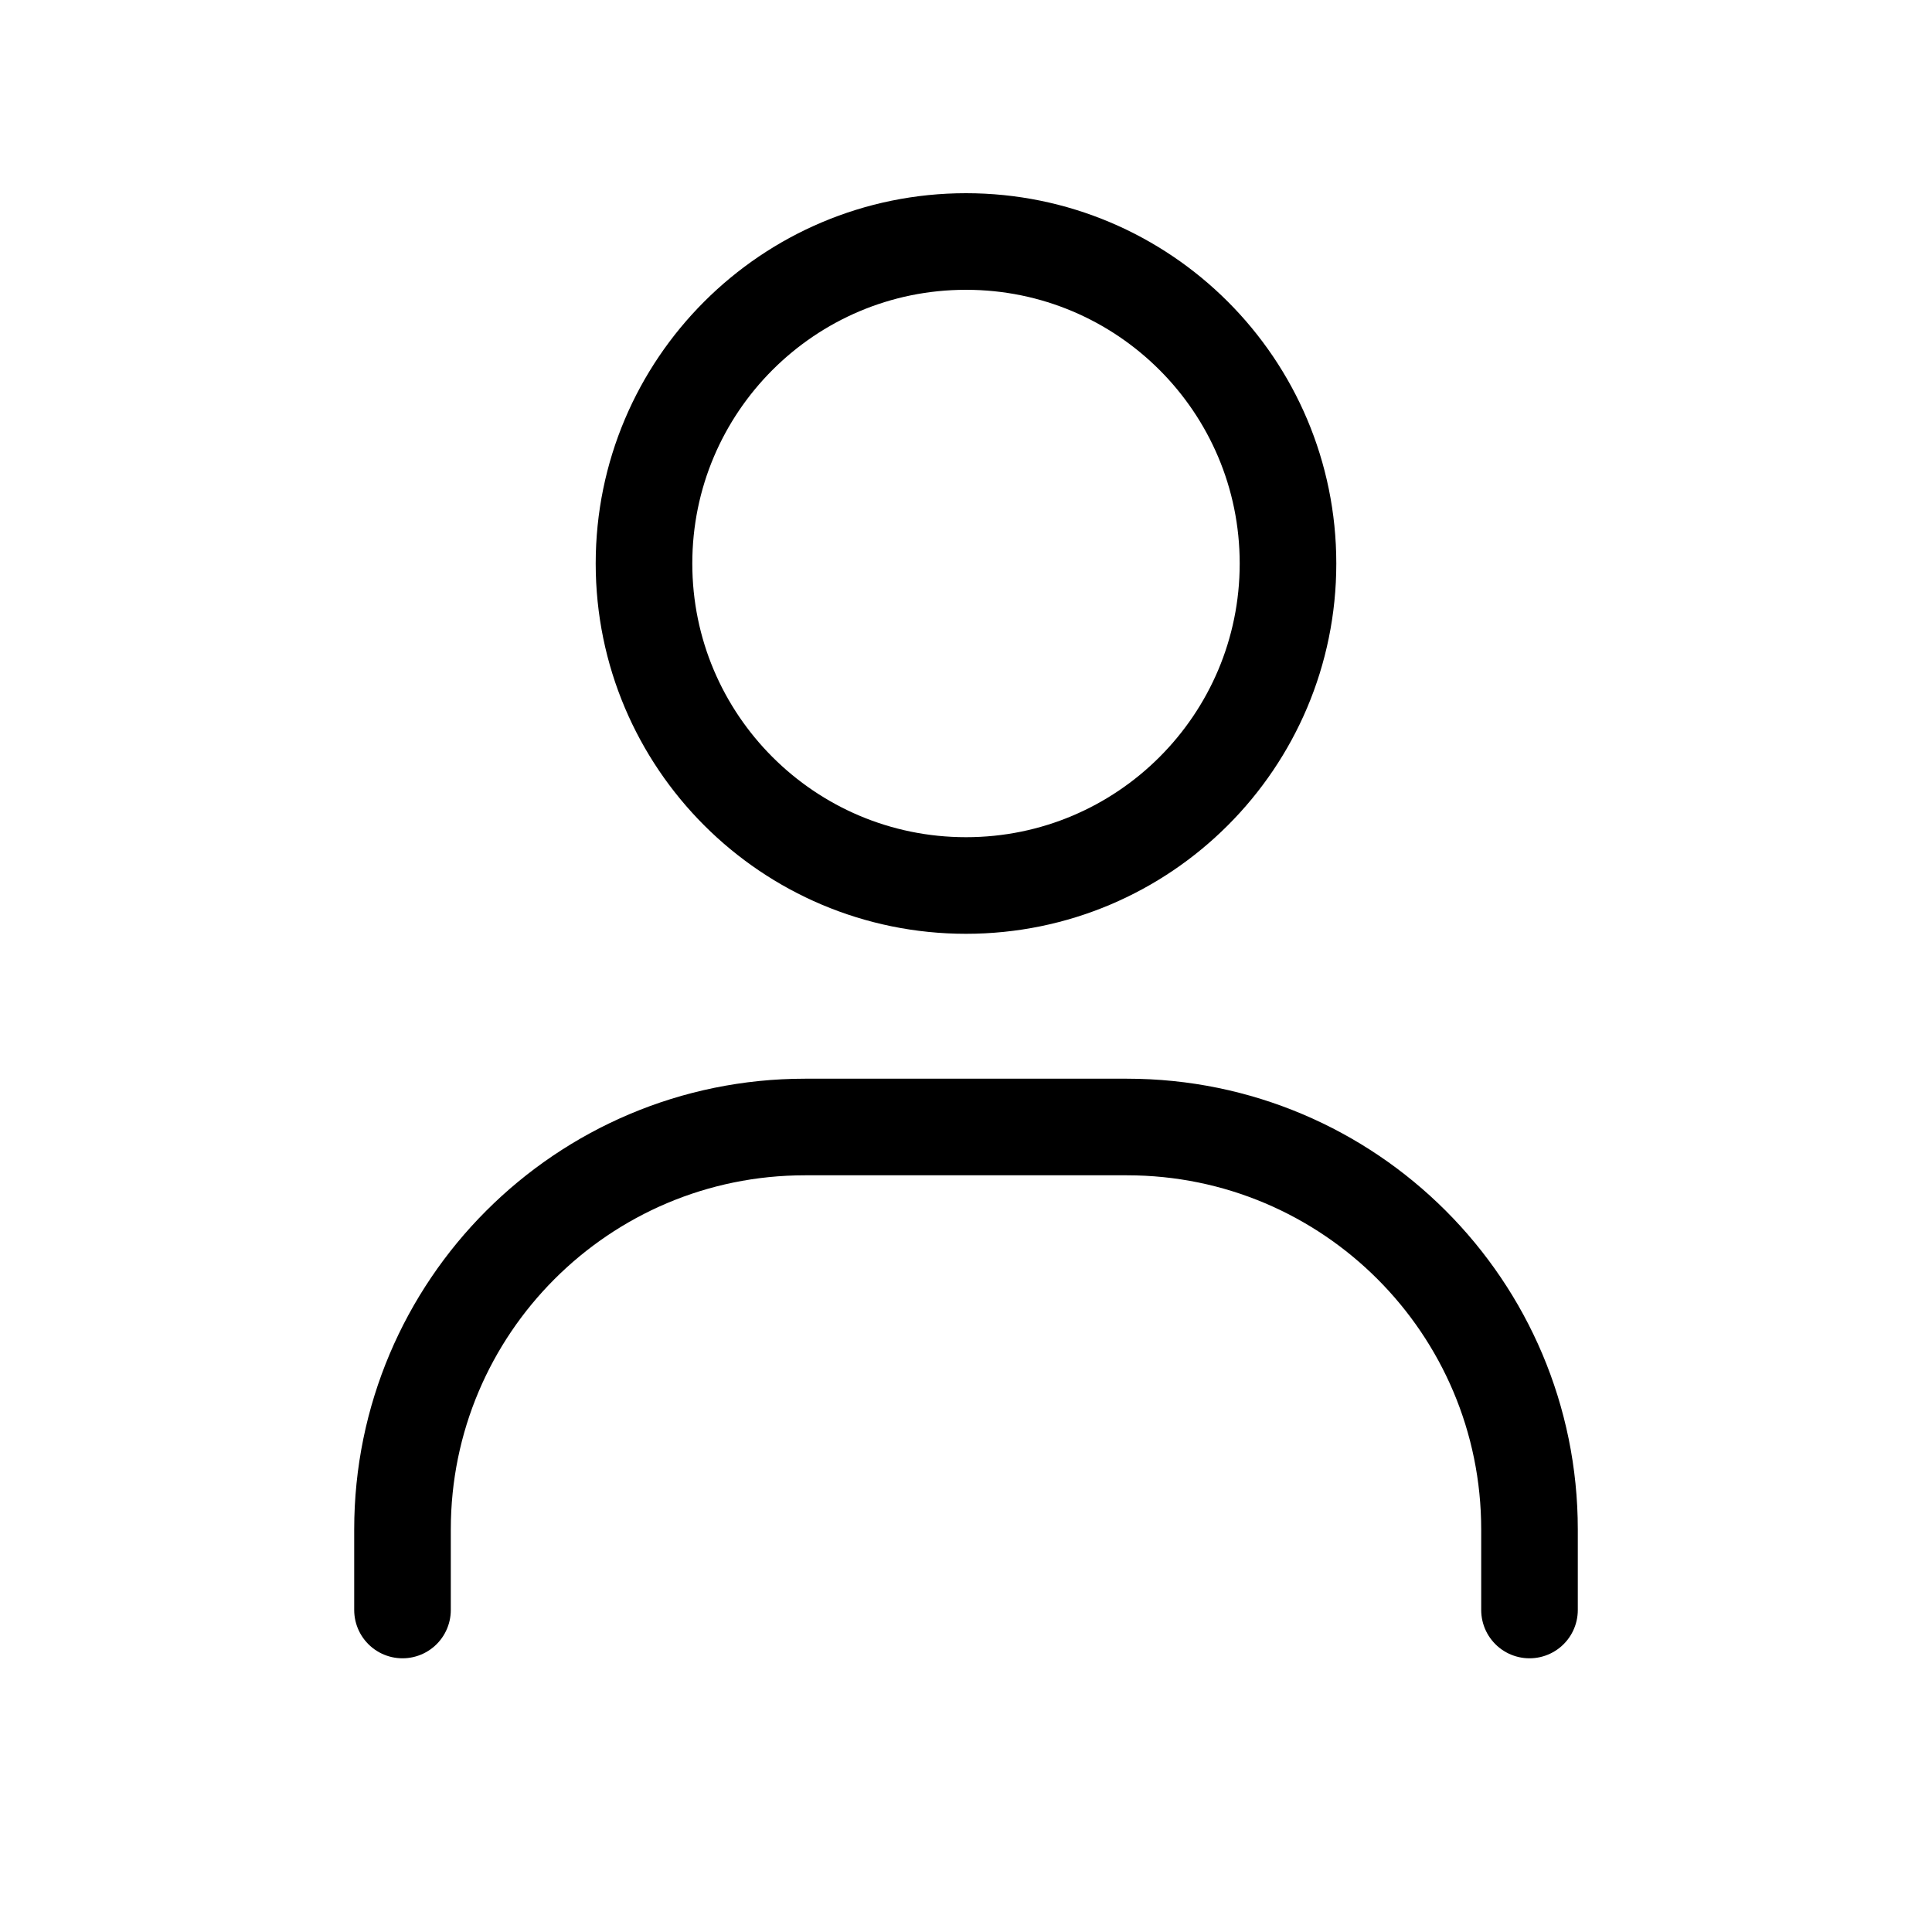
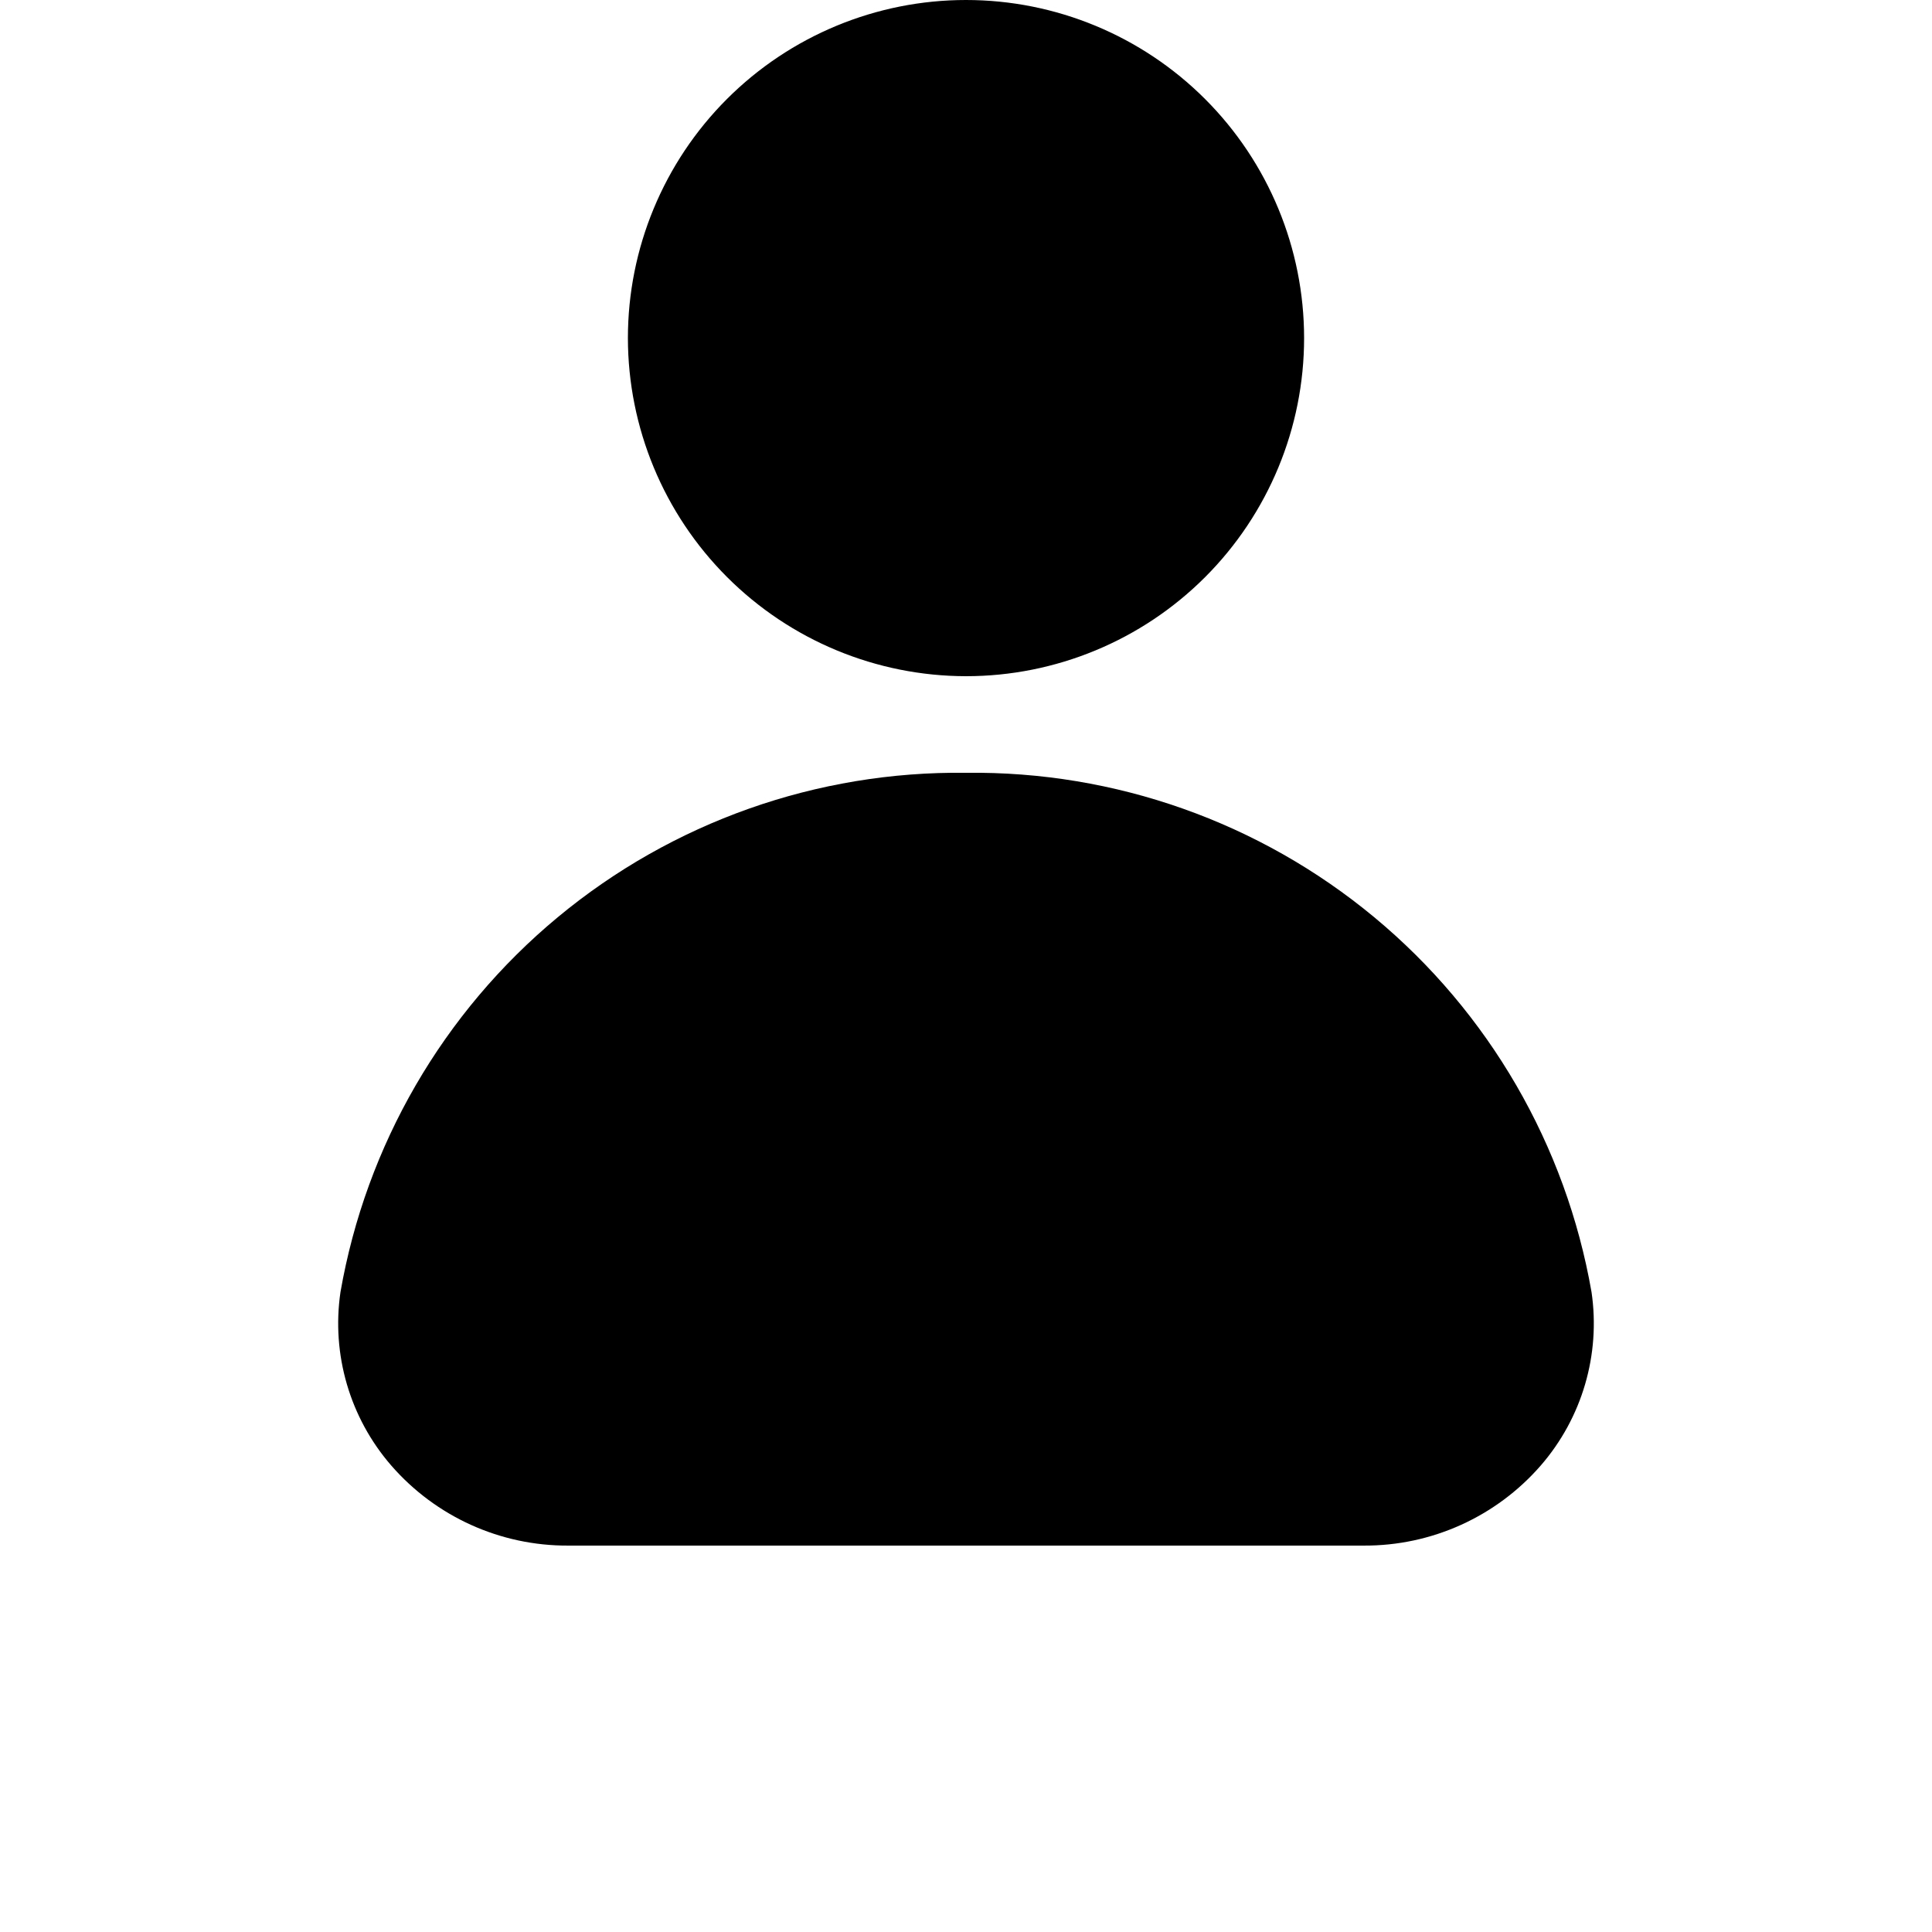
- <svg xmlns="http://www.w3.org/2000/svg" width="26" height="26" viewBox="0 0 24 24" fill="none">
-   <path d="M5 20V19C5 16.239 7.239 14 10 14H14C16.761 14 19 16.239 19 19V20M16 7C16 9.209 14.209 11 12 11C9.791 11 8 9.209 8 7C8 4.791 9.791 3 12 3C14.209 3 16 4.791 16 7Z" stroke="currentColor" stroke-width="1.2" stroke-linecap="round" stroke-linejoin="round" />
+ <svg xmlns="http://www.w3.org/2000/svg" width="24" height="24" version="1.1" viewBox="0 0 700 700">
+   <path d="m227.5 122.5c0-32.488 12.906-63.648 35.879-86.621s54.133-35.879 86.621-35.879 63.648 12.906 86.621 35.879 35.879 54.133 35.879 86.621-12.906 63.648-35.879 86.621-54.133 35.879-86.621 35.879c-32.477-0.039-63.613-12.957-86.578-35.922s-35.883-54.102-35.922-86.578zm349.14 345.65c-9.266-53.176-37.16-101.32-78.691-135.79s-93.98-53.039-147.95-52.359c-53.973-0.68-106.42 17.883-147.95 52.359s-69.426 82.617-78.691 135.79c-3.309 22.617 3.406 45.555 18.387 62.82 16.137 18.559 39.562 29.16 64.156 29.027h288.2c24.594 0.133 48.02-10.469 64.156-29.027 14.98-17.266 21.695-40.203 18.387-62.82z" />
</svg>
